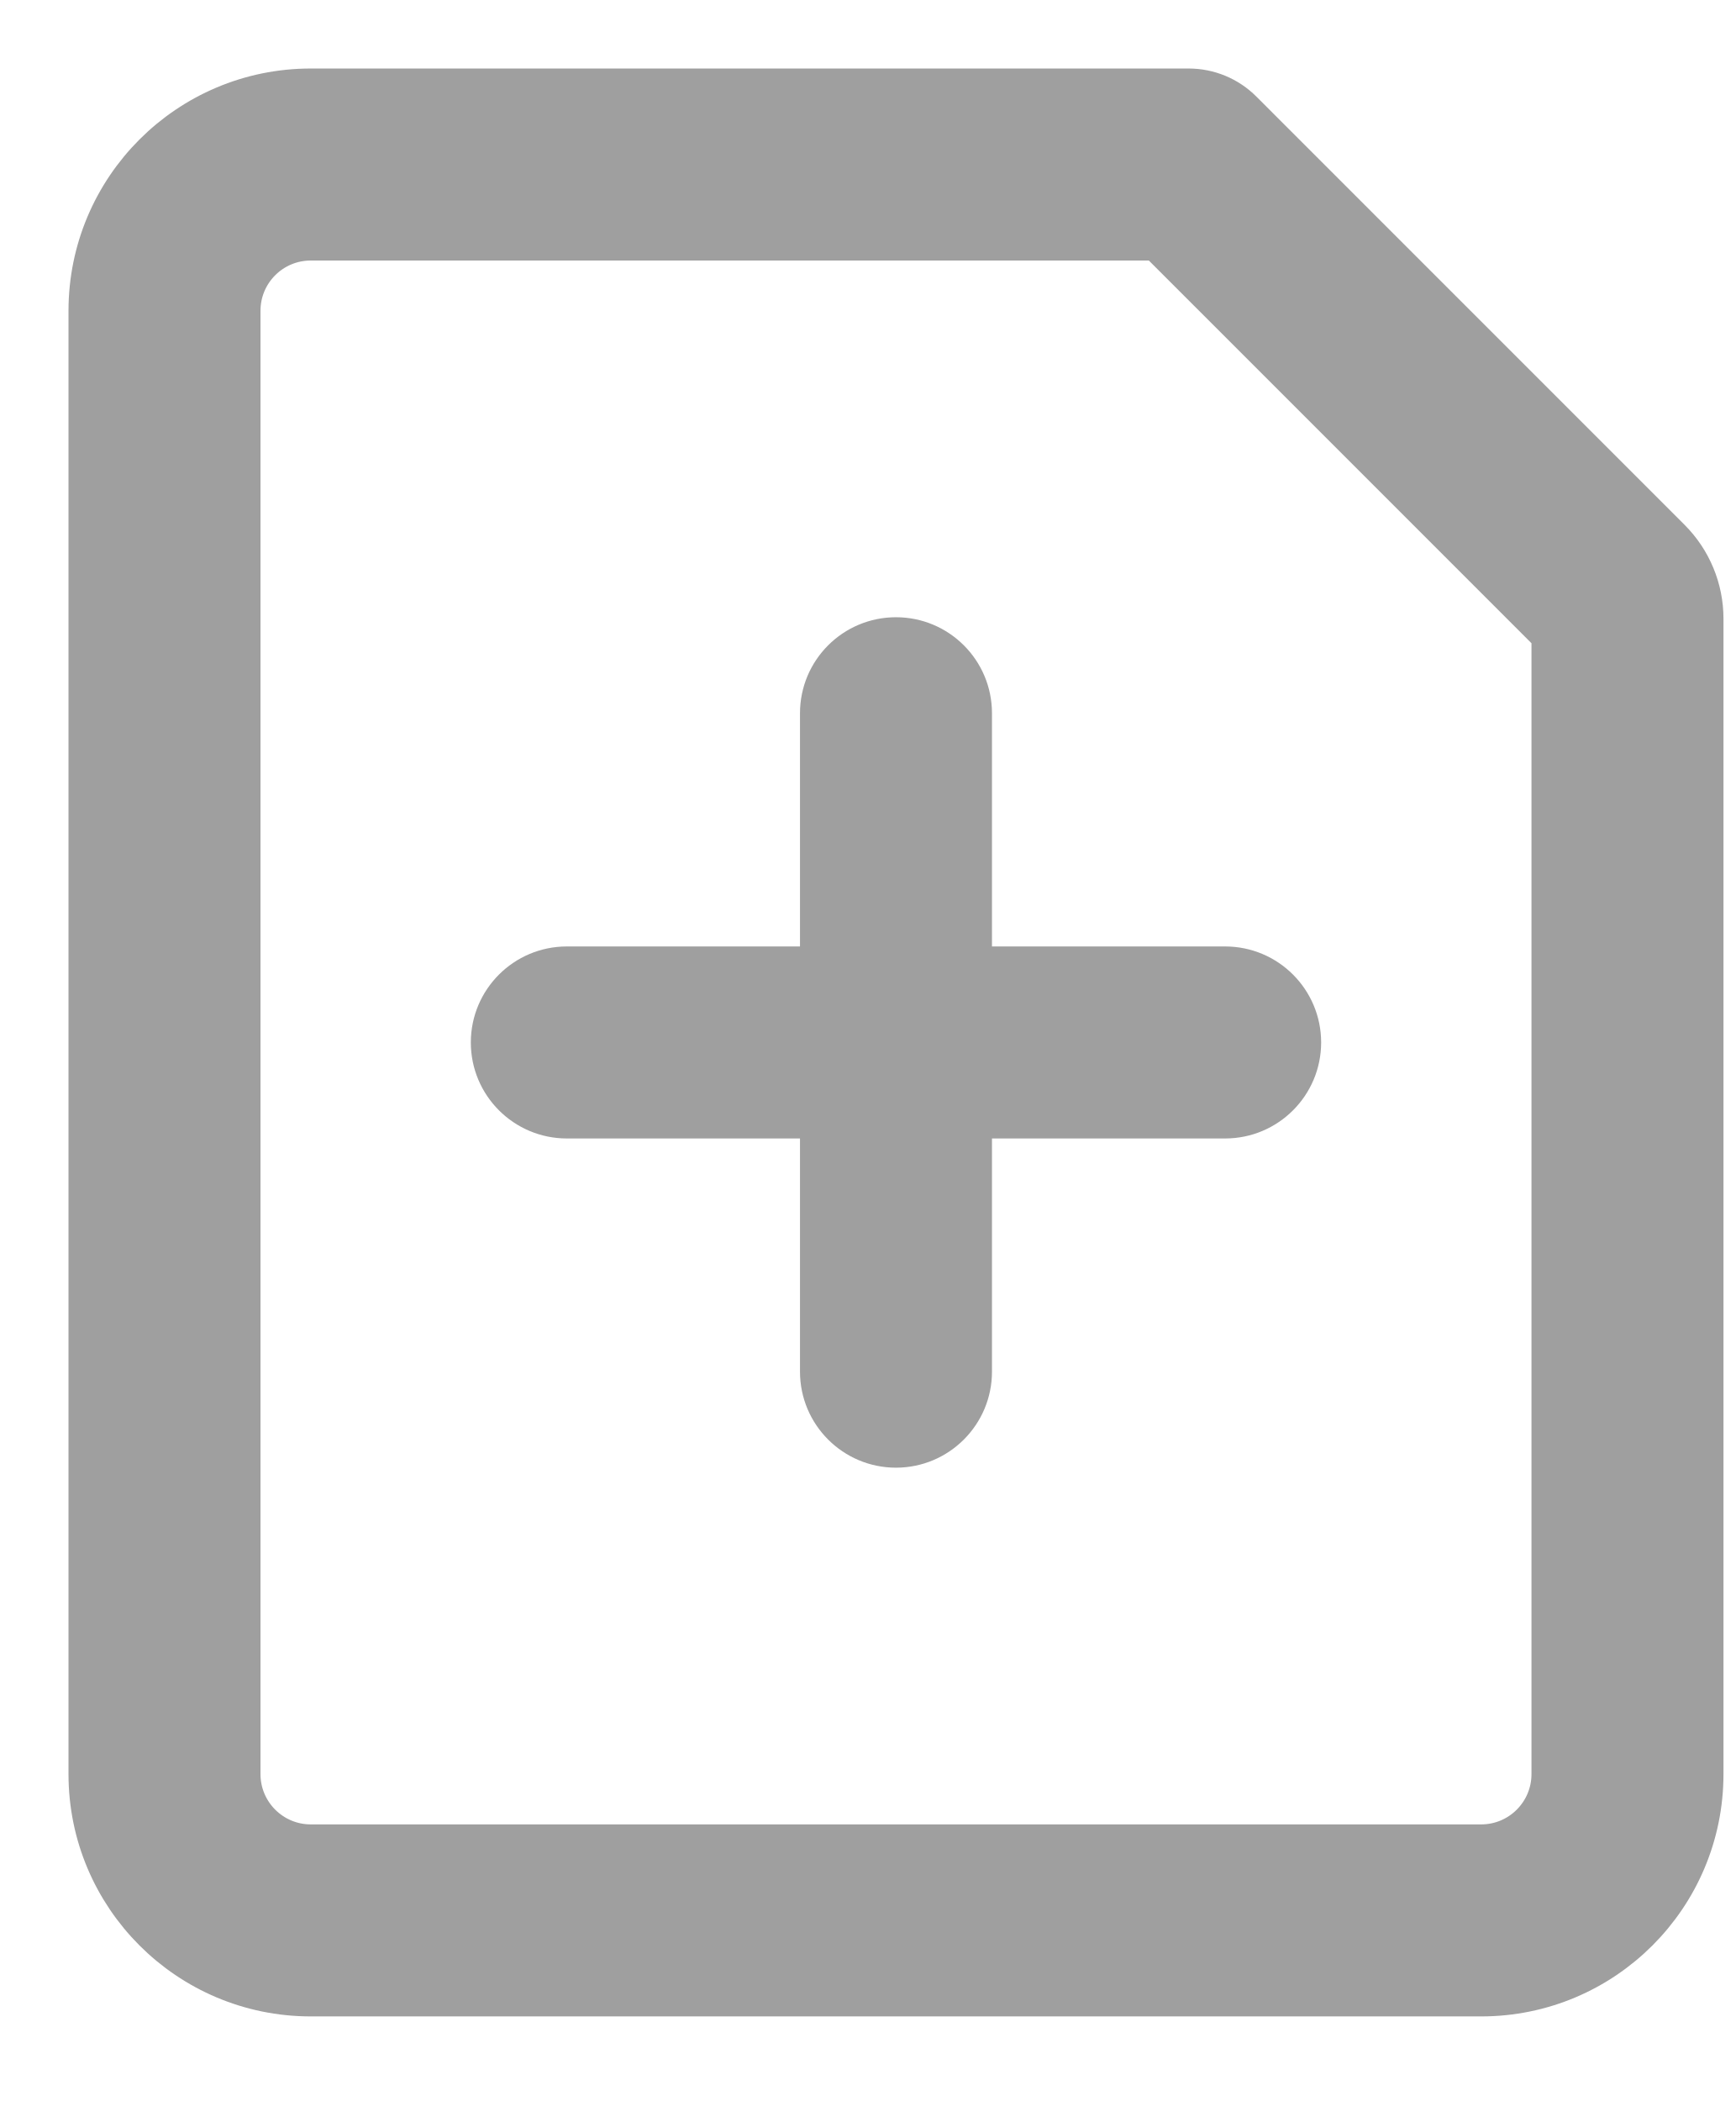
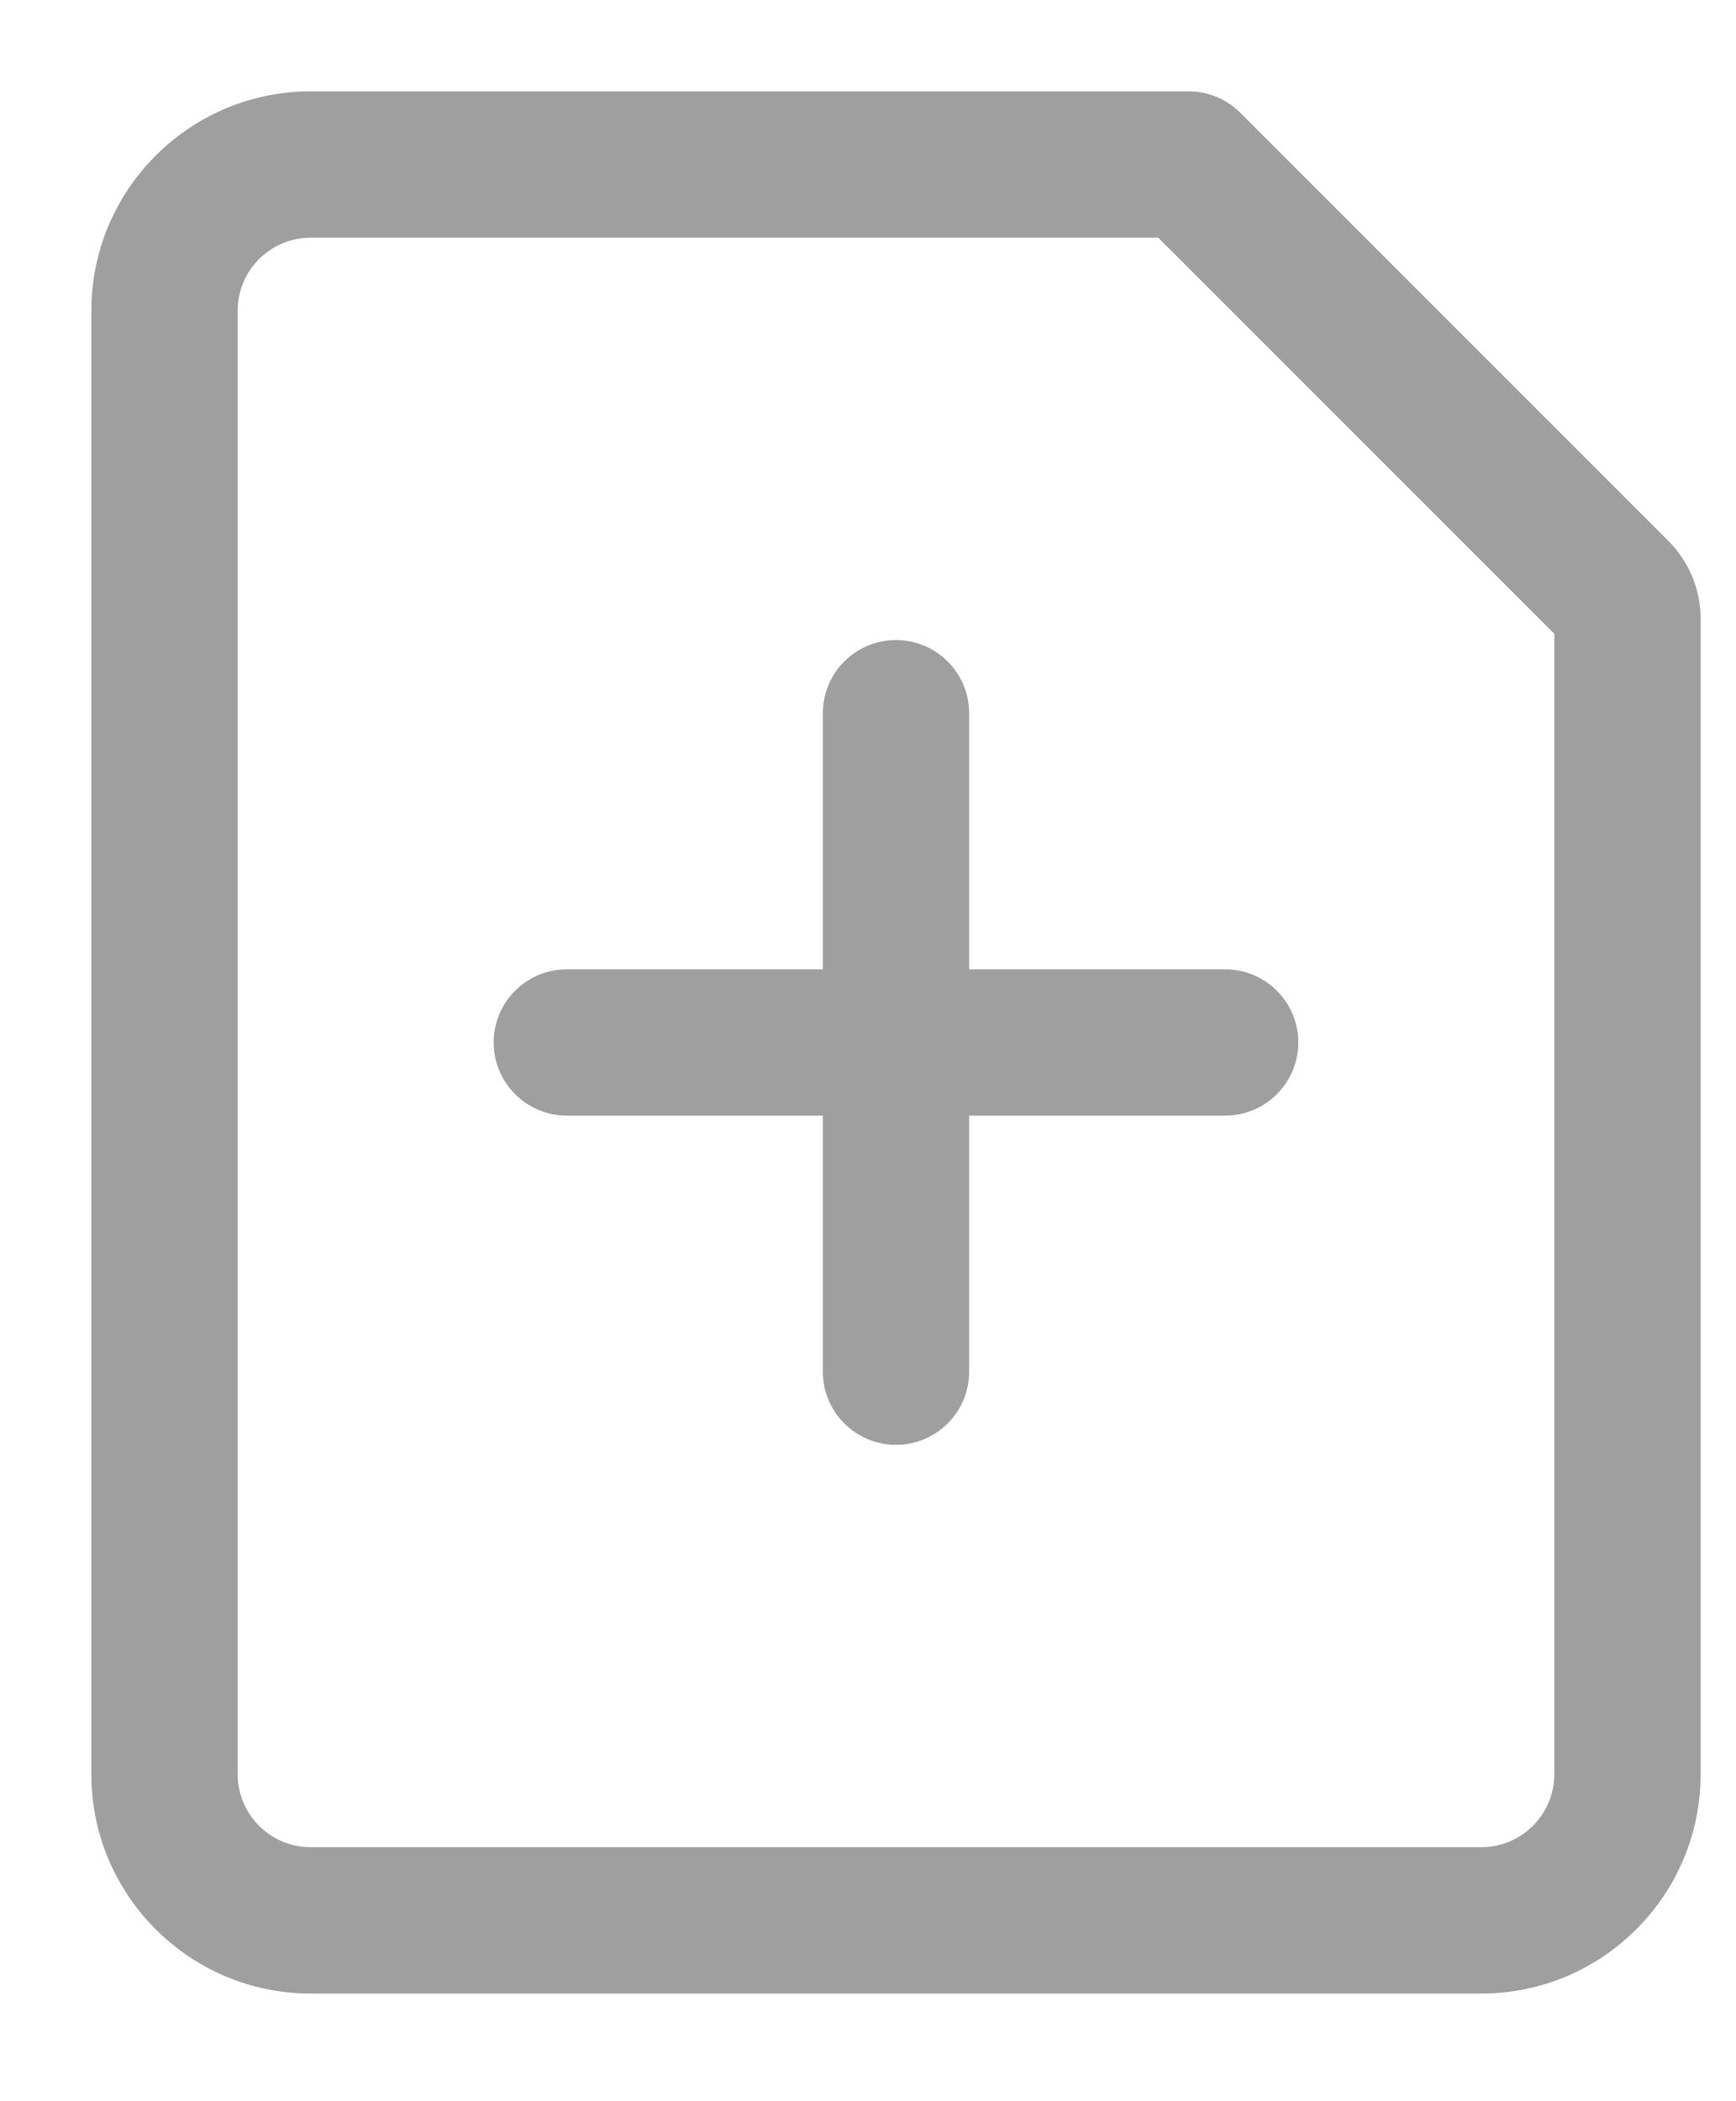
<svg xmlns="http://www.w3.org/2000/svg" width="19" height="23" viewBox="0 0 19 23" fill="none">
-   <path fill-rule="evenodd" clip-rule="evenodd" d="M3.403 2.602C2.96 2.602 2.602 2.96 2.602 3.403V19.421C2.602 19.863 2.96 20.222 3.403 20.222H16.217C16.66 20.222 17.018 19.863 17.018 19.421V6.938L12.682 2.602H3.403ZM1 3.403C1 2.076 2.076 1 3.403 1H13.014C13.226 1 13.43 1.084 13.58 1.235L18.268 5.923C18.493 6.148 18.62 6.454 18.62 6.772V19.421C18.62 20.748 17.544 21.824 16.217 21.824H3.403C2.076 21.824 1 20.748 1 19.421V3.403ZM5.405 11.412C5.405 10.97 5.764 10.611 6.206 10.611H9.009V7.808C9.009 7.365 9.368 7.007 9.81 7.007C10.252 7.007 10.611 7.365 10.611 7.808V10.611H13.414C13.856 10.611 14.215 10.97 14.215 11.412C14.215 11.854 13.856 12.213 13.414 12.213H10.611V15.016C10.611 15.458 10.252 15.817 9.81 15.817C9.368 15.817 9.009 15.458 9.009 15.016V12.213H6.206C5.764 12.213 5.405 11.854 5.405 11.412Z" fill="#9F9F9F" stroke="#9F9F9F" stroke-width="0.5" />
+   <path fill-rule="evenodd" clip-rule="evenodd" d="M3.403 2.602C2.96 2.602 2.602 2.96 2.602 3.403V19.421C2.602 19.863 2.96 20.222 3.403 20.222H16.217C16.66 20.222 17.018 19.863 17.018 19.421V6.938L12.682 2.602H3.403ZM1 3.403C1 2.076 2.076 1 3.403 1H13.014C13.226 1 13.43 1.084 13.58 1.235L18.268 5.923C18.493 6.148 18.62 6.454 18.62 6.772V19.421C18.62 20.748 17.544 21.824 16.217 21.824H3.403C2.076 21.824 1 20.748 1 19.421V3.403ZM5.405 11.412C5.405 10.97 5.764 10.611 6.206 10.611H9.009V7.808C9.009 7.365 9.368 7.007 9.81 7.007C10.252 7.007 10.611 7.365 10.611 7.808V10.611H13.414C13.856 10.611 14.215 10.97 14.215 11.412C14.215 11.854 13.856 12.213 13.414 12.213H10.611V15.016C10.611 15.458 10.252 15.817 9.81 15.817C9.368 15.817 9.009 15.458 9.009 15.016V12.213H6.206C5.764 12.213 5.405 11.854 5.405 11.412Z" fill="#9F9F9F" stroke="current" stroke-width="0.5" />
</svg>
